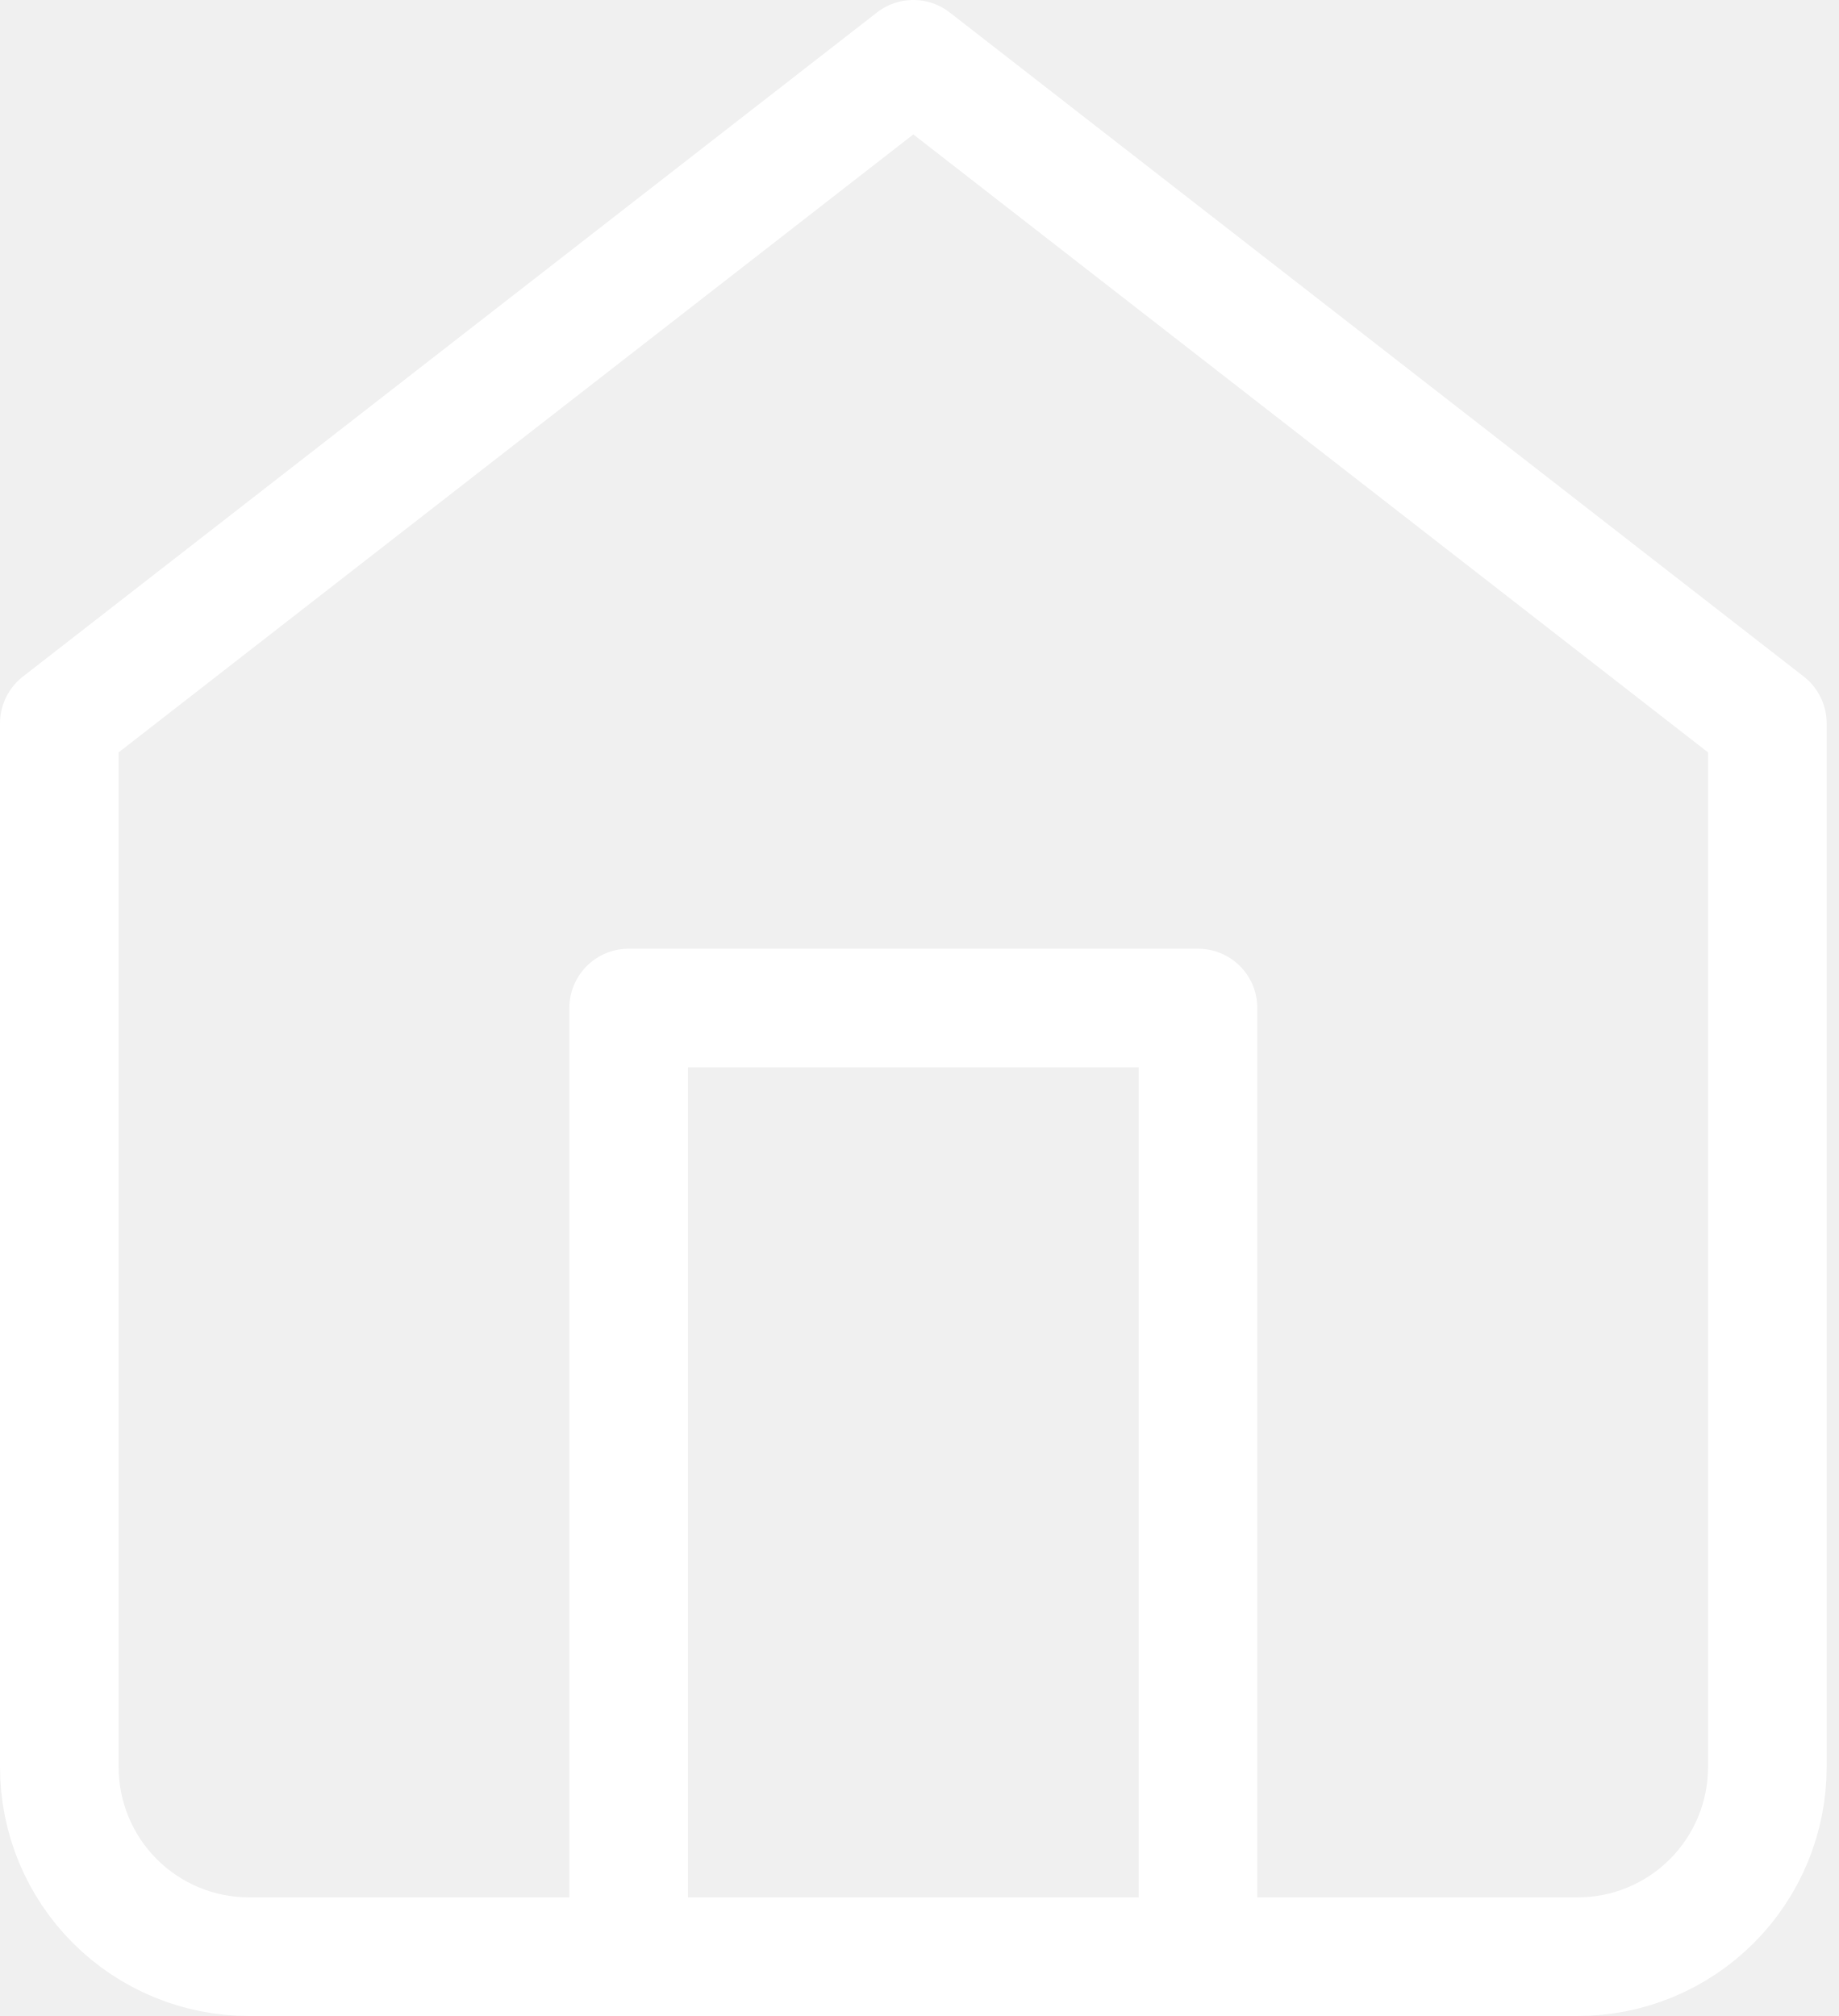
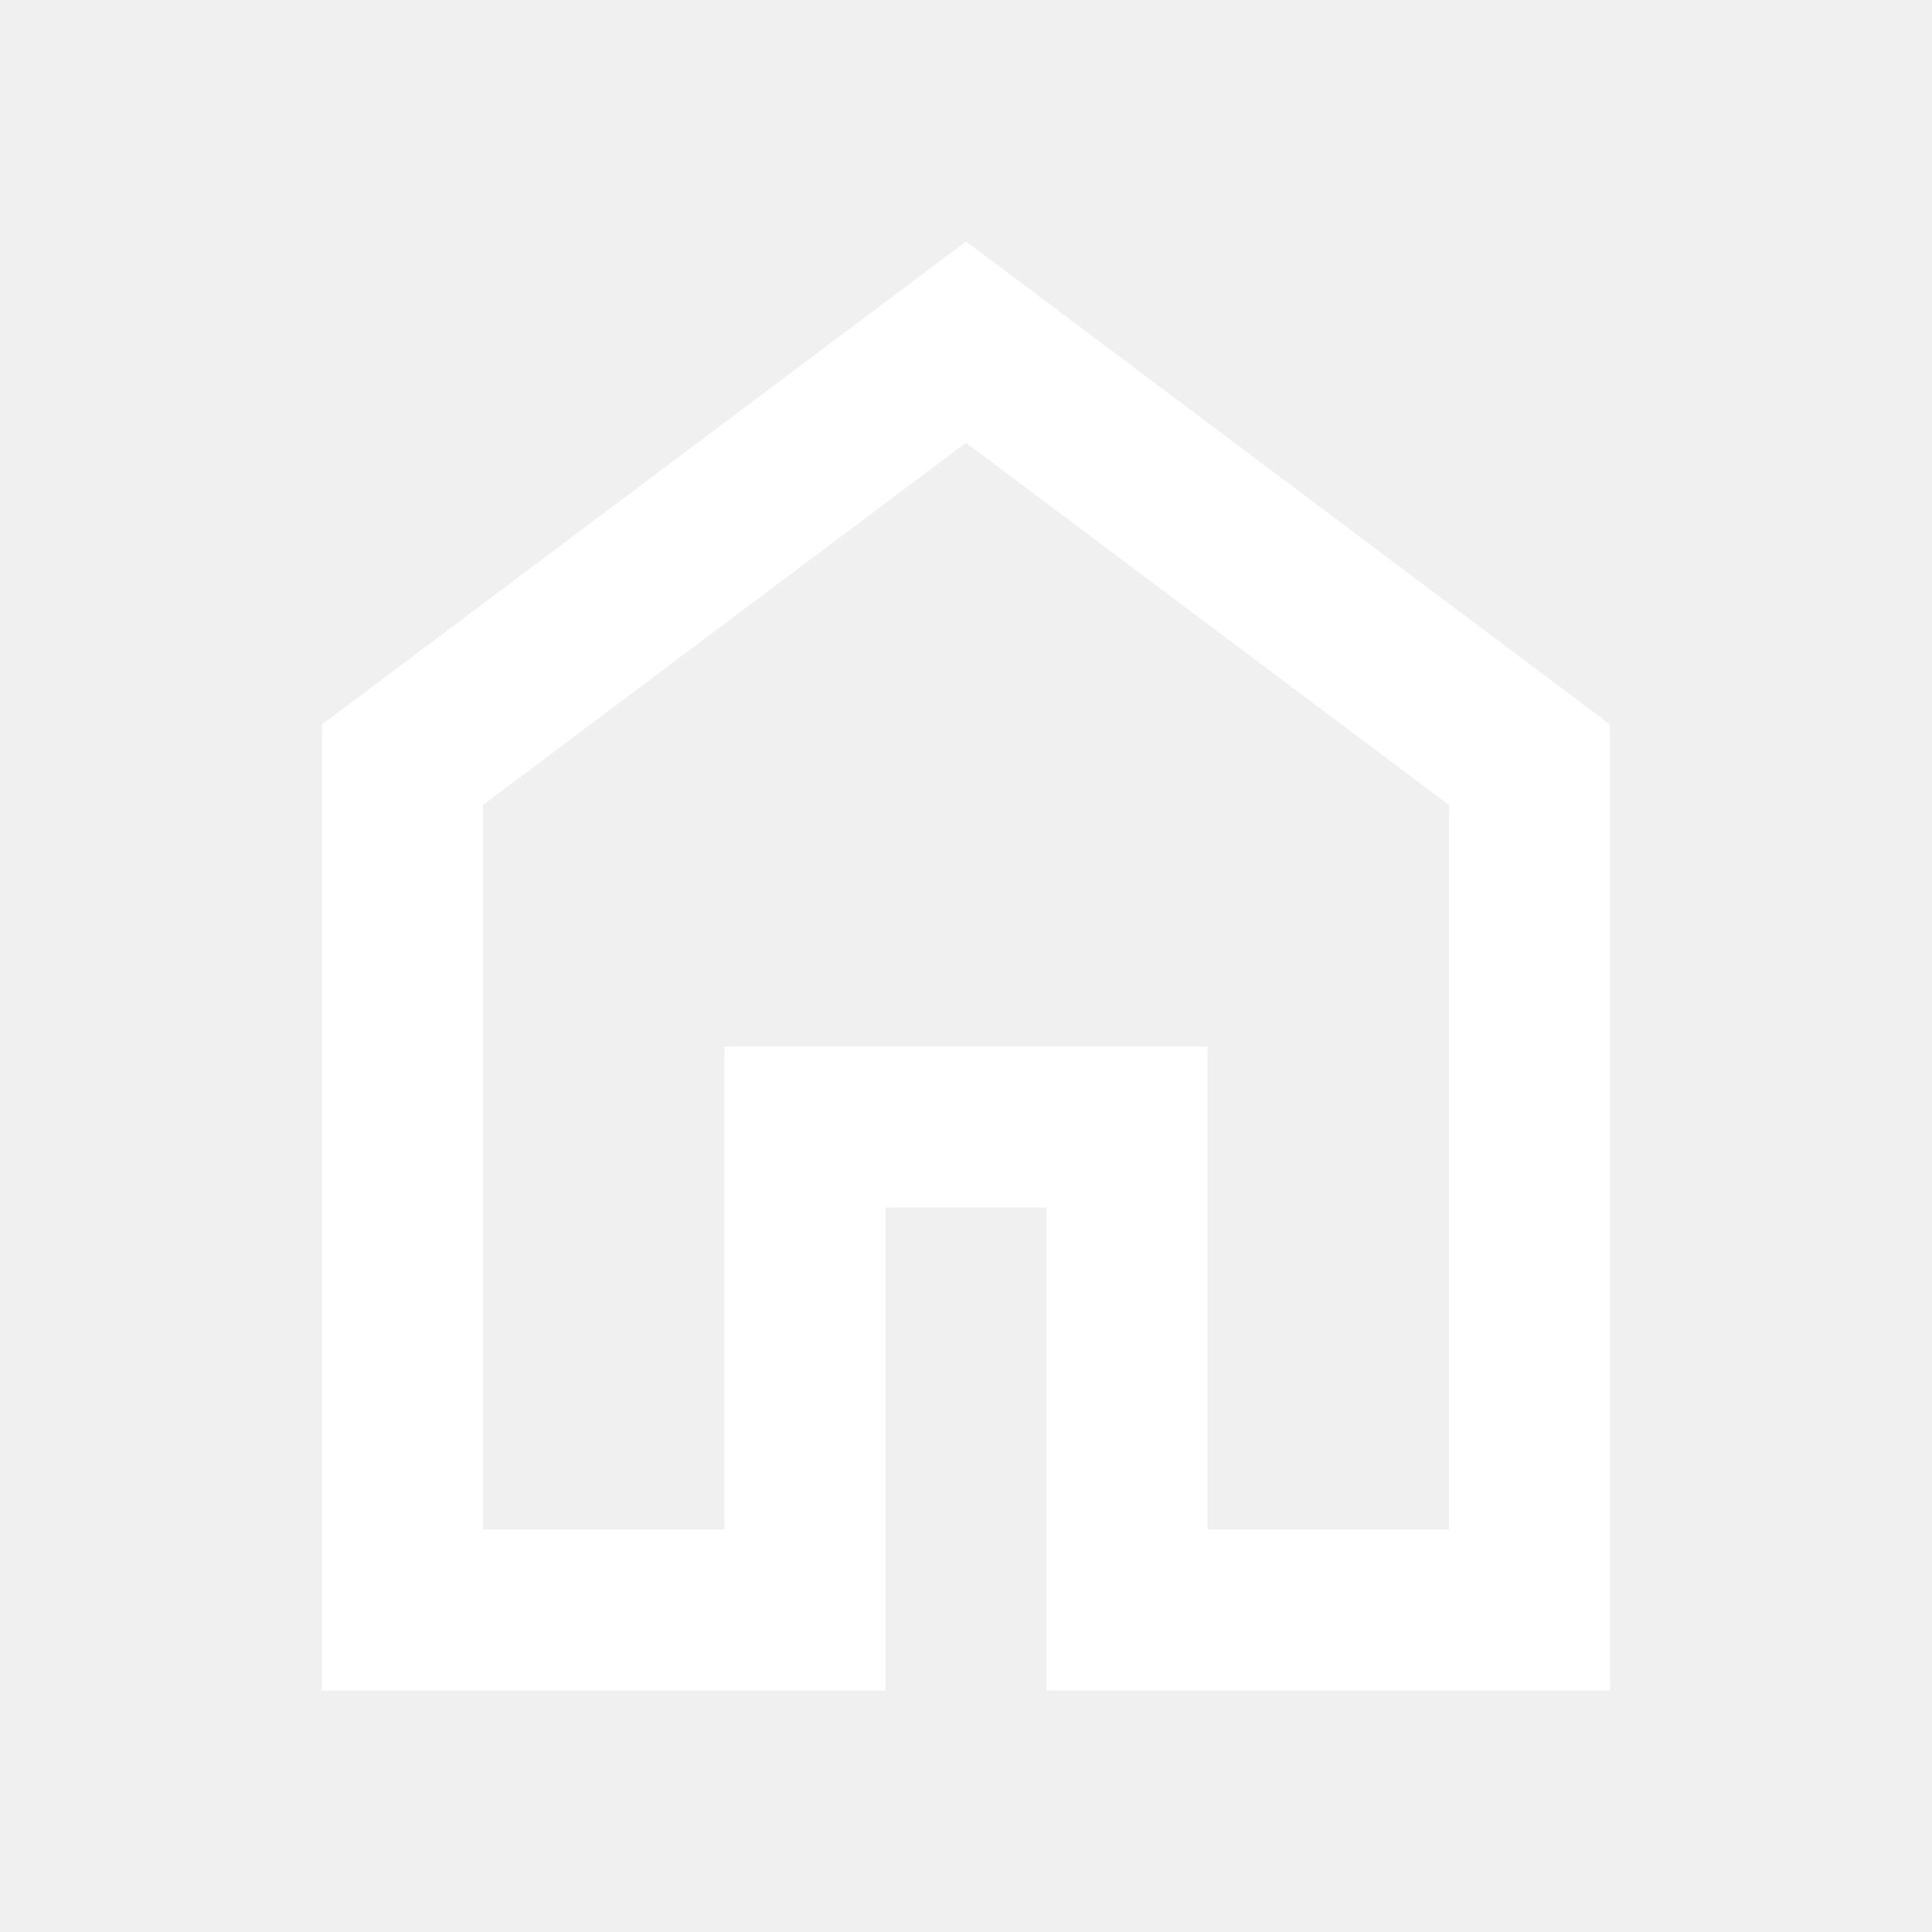
- <svg xmlns="http://www.w3.org/2000/svg" width="31" height="34" viewBox="0 0 31 34" fill="none">
-   <path d="M1 12.2L15.4 1L29.8 12.2V29.8C29.8 30.649 29.463 31.463 28.863 32.063C28.263 32.663 27.449 33 26.6 33H4.2C3.351 33 2.537 32.663 1.937 32.063C1.337 31.463 1 30.649 1 29.8V12.2Z" stroke="white" stroke-width="2" stroke-linecap="round" stroke-linejoin="round" />
-   <path d="M10.6 33V17H20.2V33" stroke="white" stroke-width="2" stroke-linecap="round" stroke-linejoin="round" />
+ <svg xmlns="http://www.w3.org/2000/svg" height="24" viewBox="0 -960 960 960" width="24">
+   <path fill="#ffffff" d="M240-200h120v-240h240v240h120v-360L480-740 240-560v360Zm-80 80v-480l320-240 320 240v480H520v-240h-80v240H160Zm320-350Z" />
</svg>
